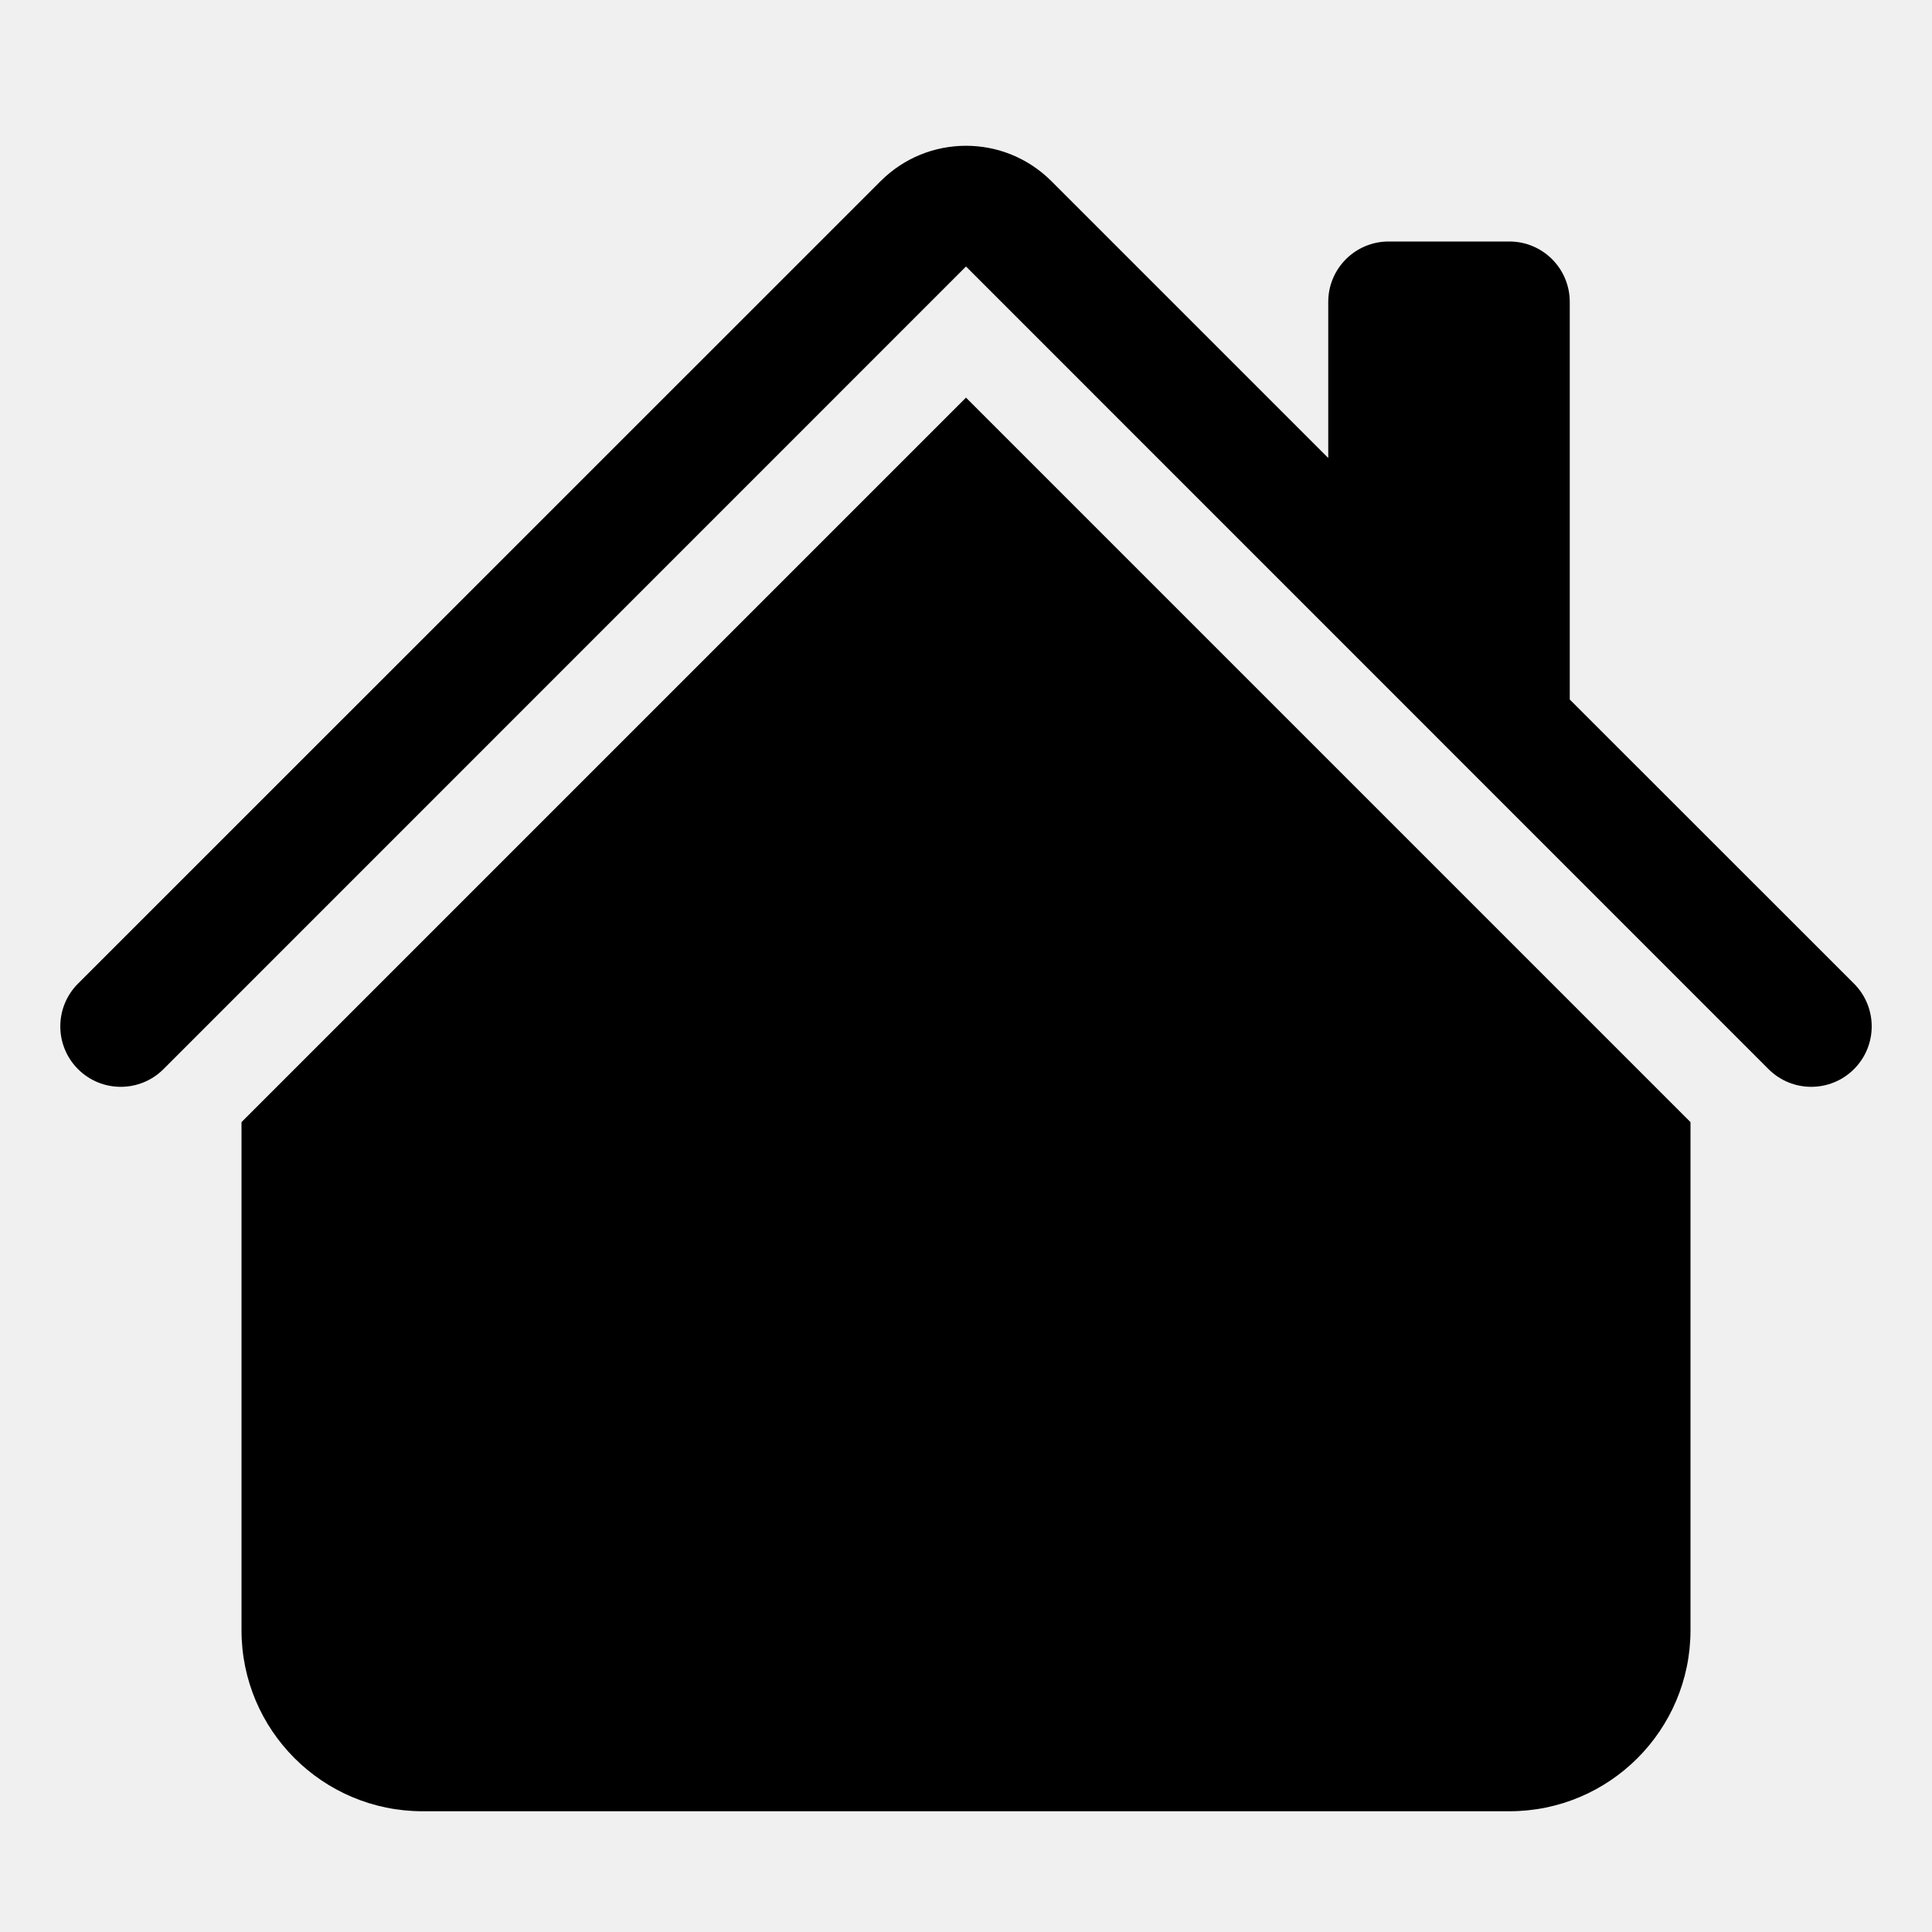
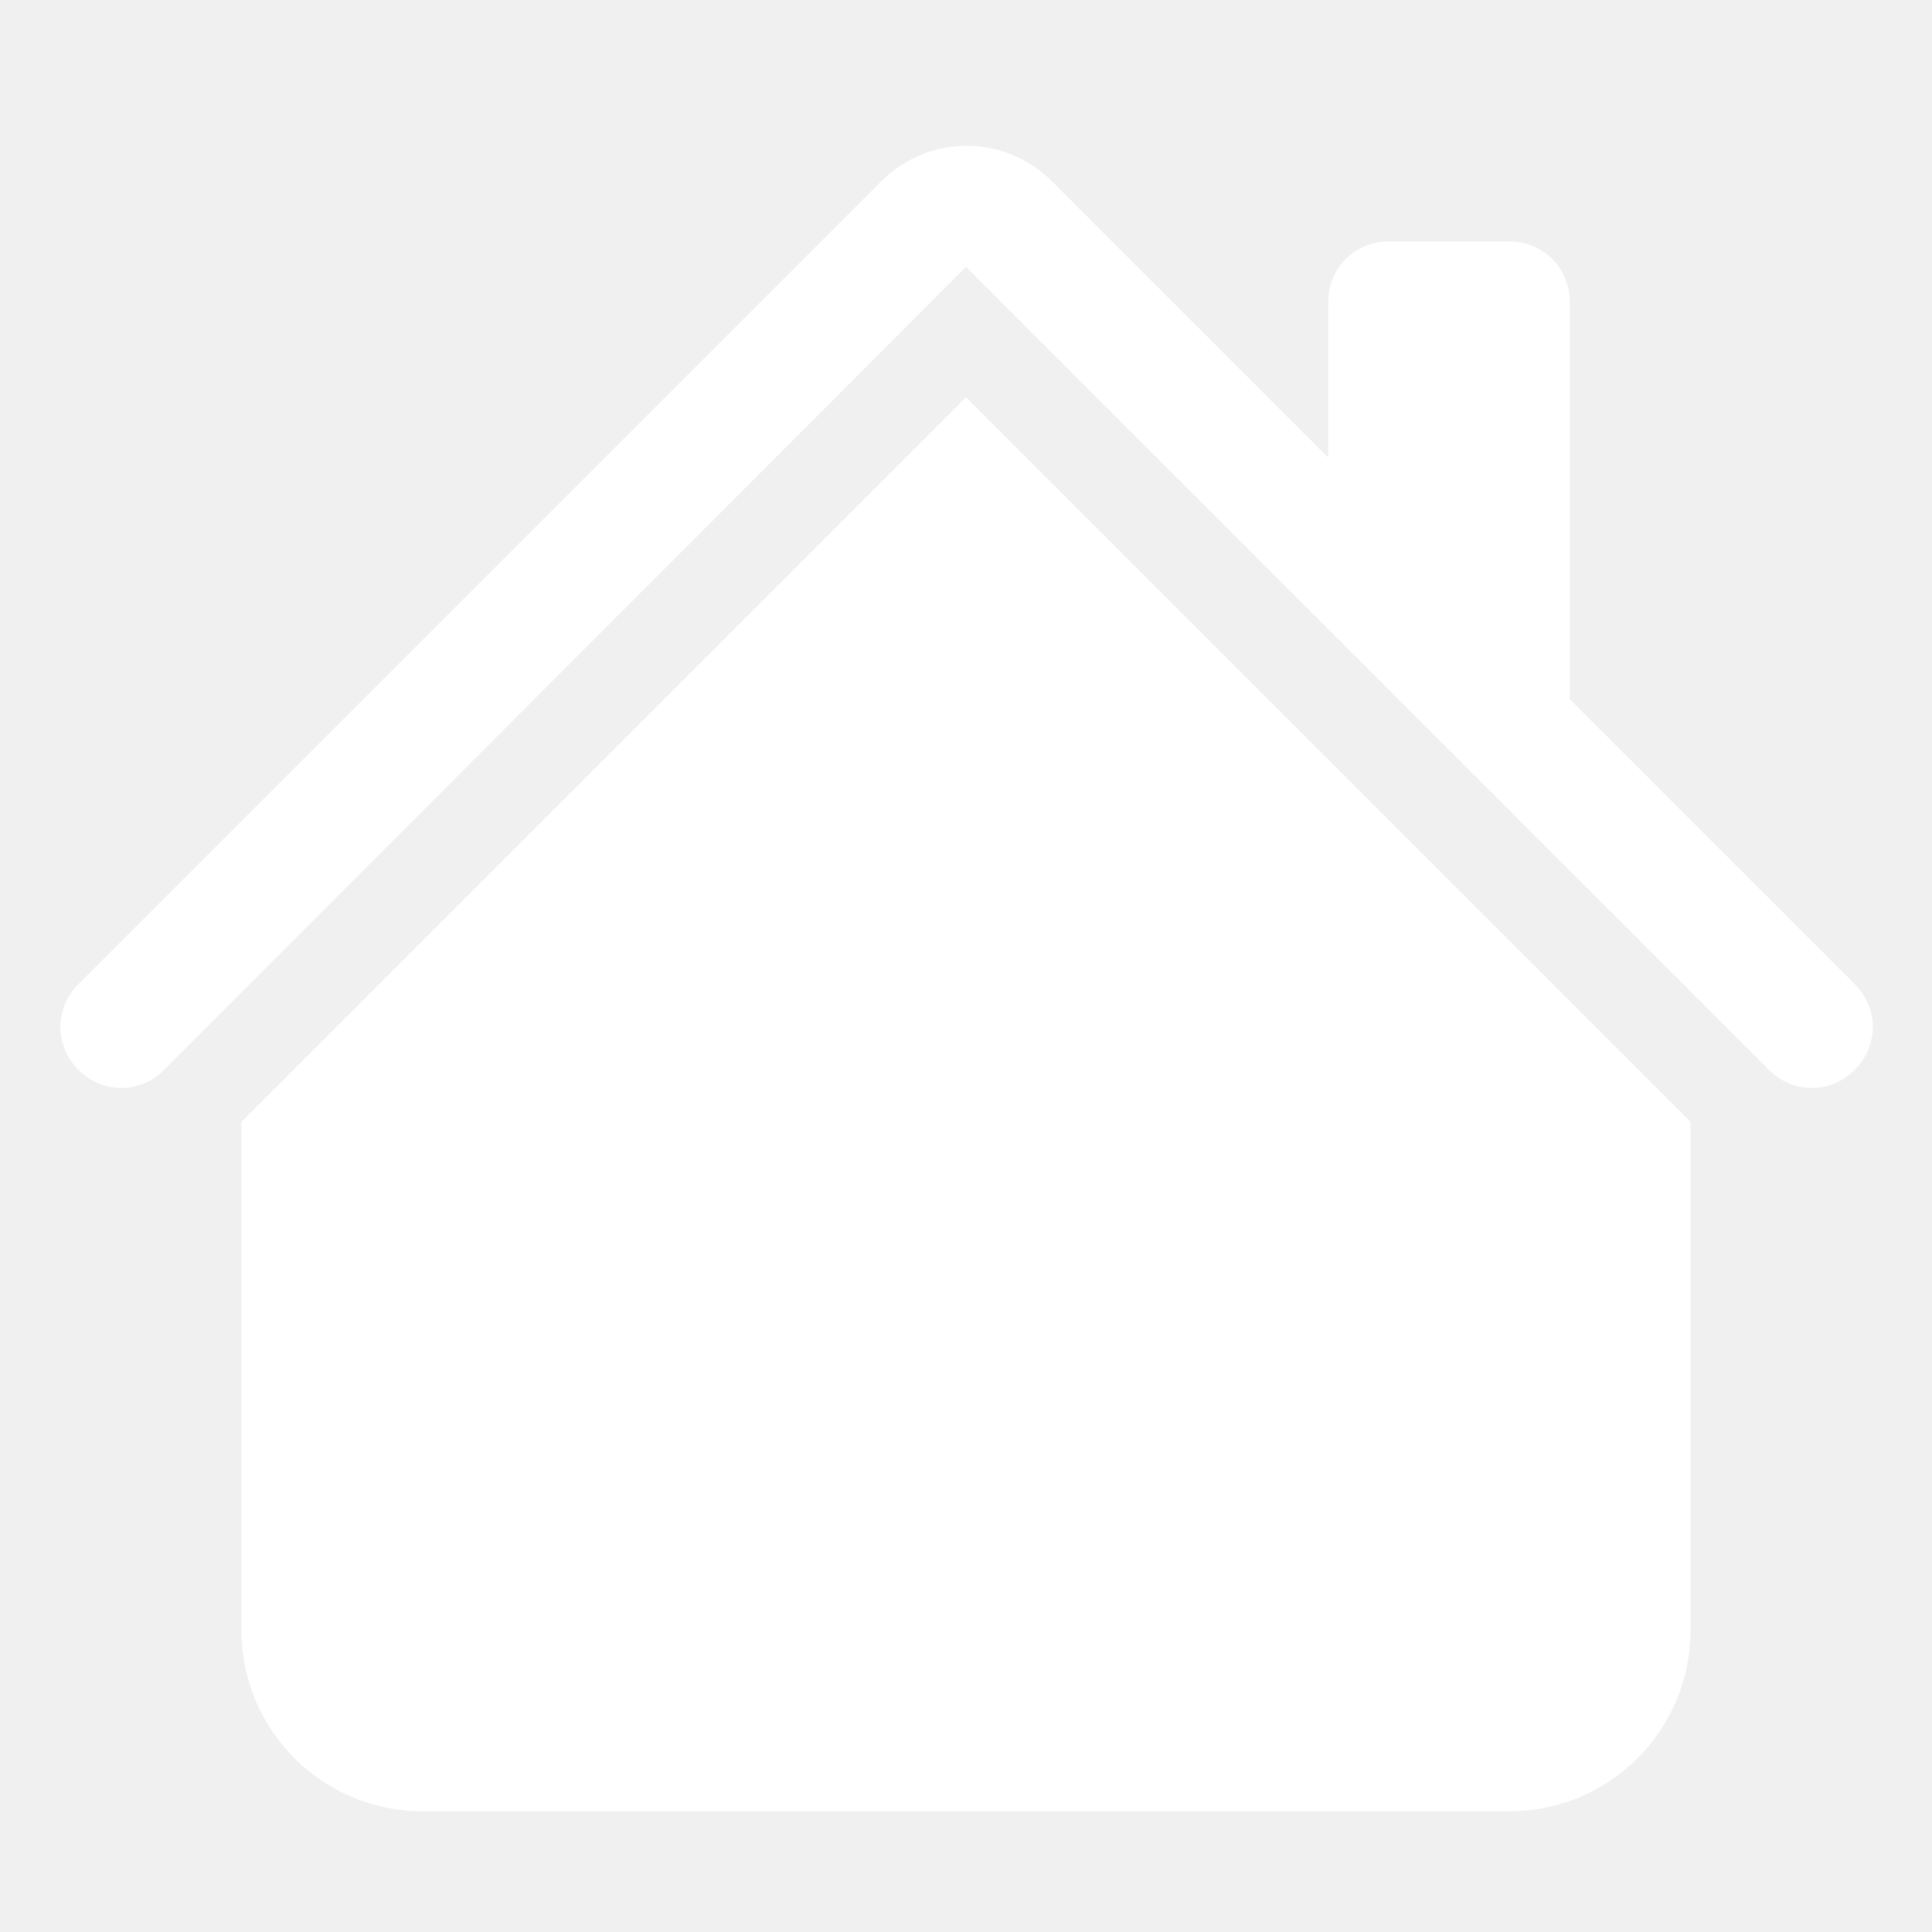
- <svg xmlns="http://www.w3.org/2000/svg" width="16" height="16" fill="currentColor" class="bi bi-house-fill" viewBox="0 0 16 16">
-   <path d="M8.707 1.5a1 1 0 0 0-1.414 0L.646 8.146a.5.5 0 0 0 .708.708L8 2.207l6.646 6.647a.5.5 0 0 0 .708-.708L13 5.793V2.5a.5.5 0 0 0-.5-.5h-1a.5.5 0 0 0-.5.5v1.293L8.707 1.5Z" />
-   <path d="m8 3.293 6 6V13.5a1.5 1.5 0 0 1-1.5 1.5h-9A1.5 1.5 0 0 1 2 13.5V9.293l6-6Z" />
+ <svg xmlns="http://www.w3.org/2000/svg" version="1.1" id="Capa_1" x="0px" y="0px" viewBox="0 0 16 16" style="enable-background:new 0 0 16 16;" xml:space="preserve">
+   <style type="text/css">
+ 	.st0{fill:#FFFFFF;}
+ </style>
+   <path class="st0" d="M8.71,1.5c-0.39-0.39-1.02-0.39-1.41,0L0.65,8.15c-0.2,0.2-0.2,0.51,0,0.71s0.51,0.2,0.71,0l0,0L8,2.21  l6.65,6.65c0.2,0.2,0.51,0.2,0.71,0s0.2-0.51,0-0.71L13,5.79V2.5C13,2.22,12.78,2,12.5,2h-1C11.22,2,11,2.22,11,2.5v1.29L8.71,1.5z" />
+   <path class="st0" d="M8,3.29l6,6v4.21c0,0.83-0.67,1.5-1.5,1.5h-9C2.67,15,2,14.33,2,13.5V9.29C2,9.29,8,3.29,8,3.29z" />
</svg>
